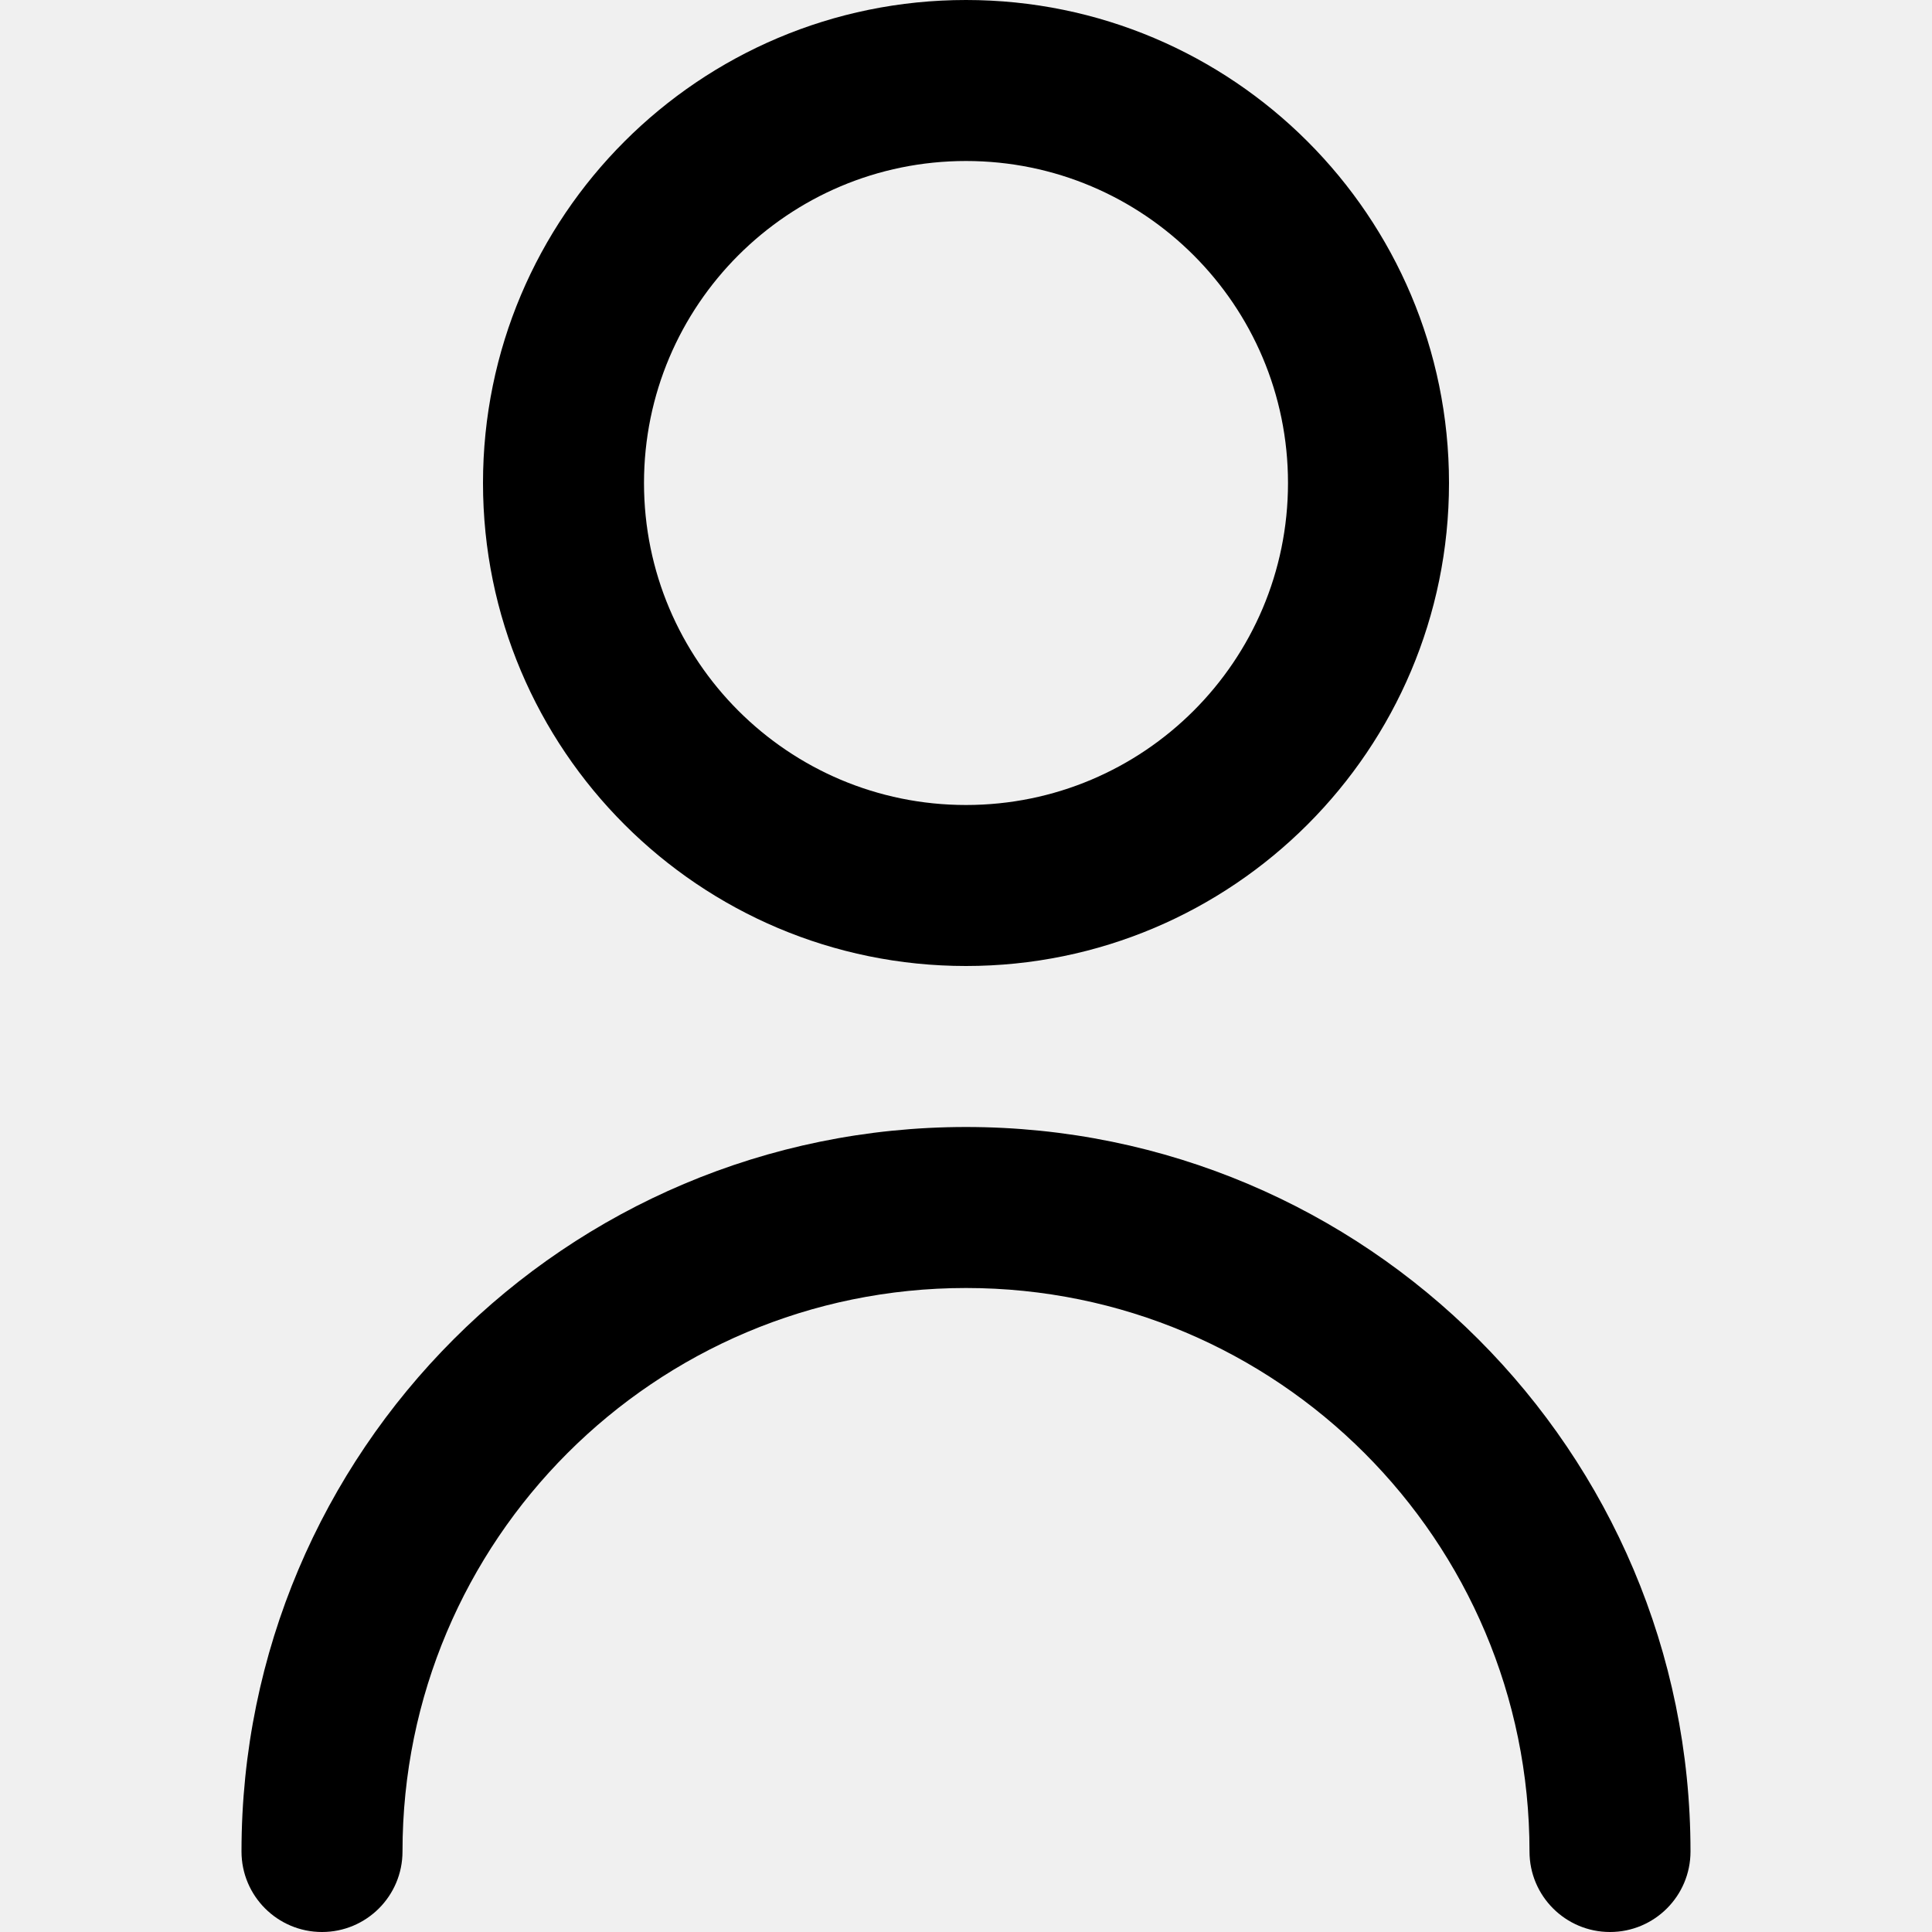
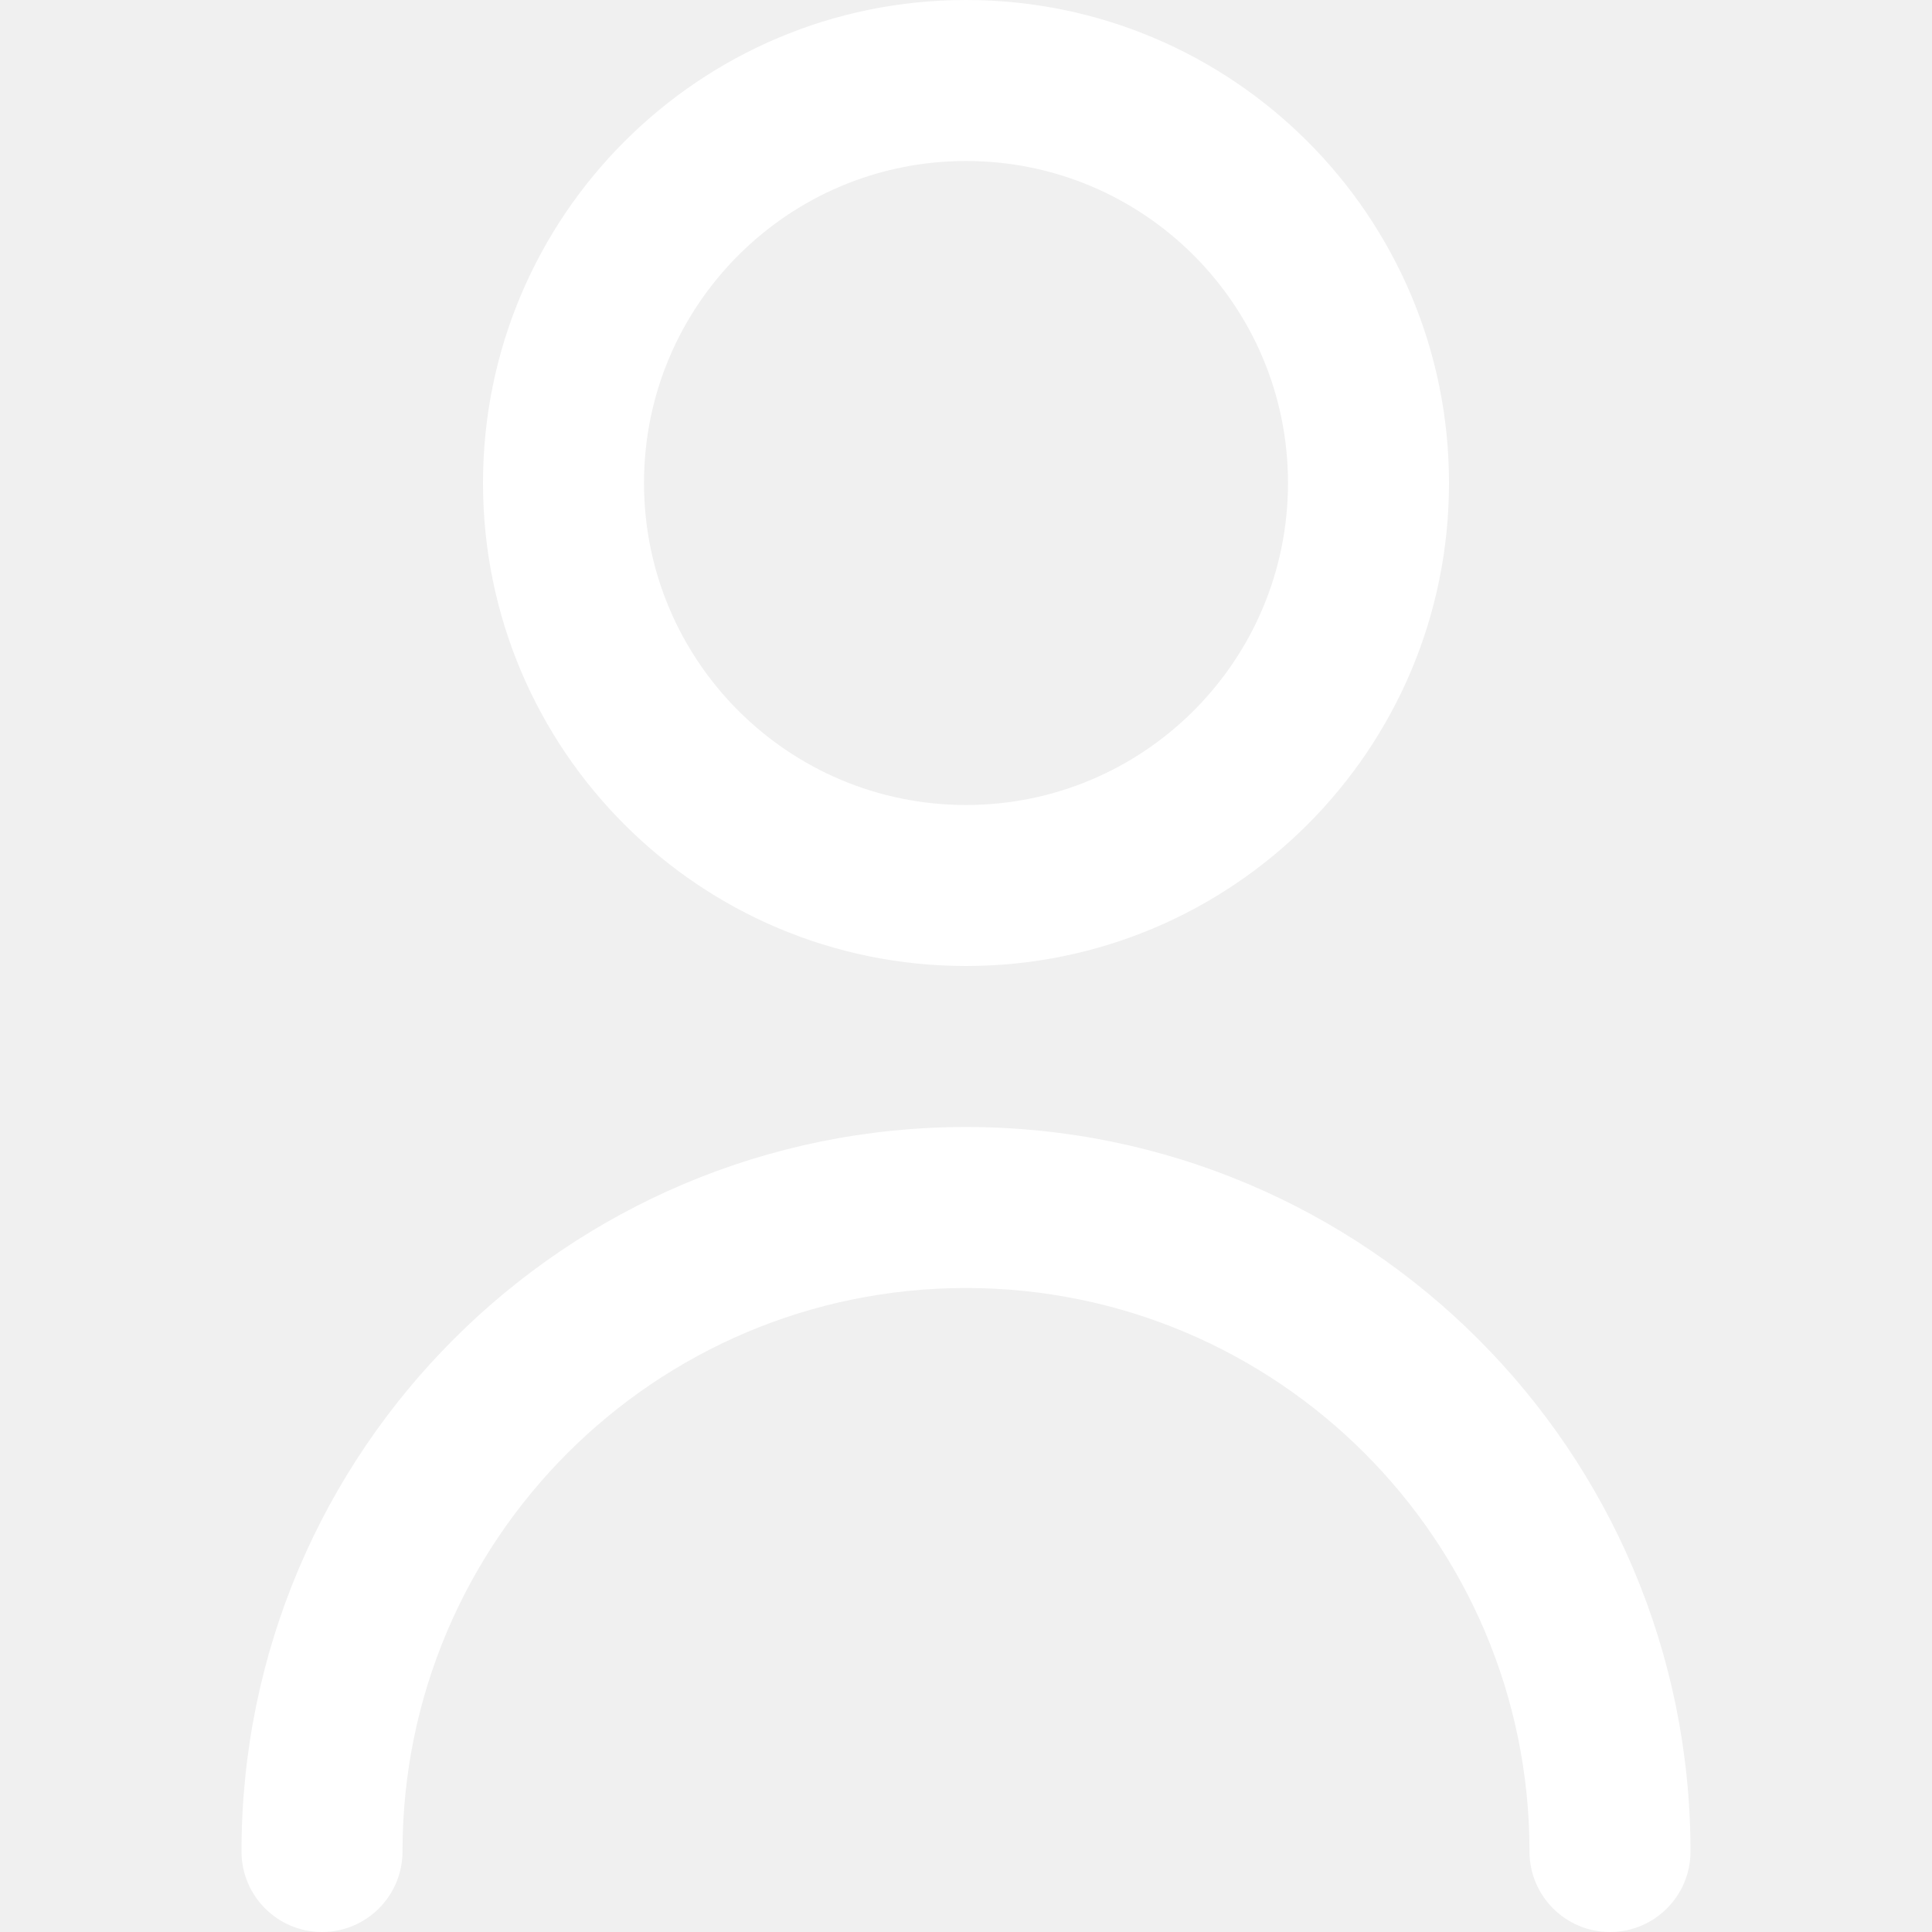
- <svg xmlns="http://www.w3.org/2000/svg" viewBox="0 0 24 24">
+ <svg xmlns="http://www.w3.org/2000/svg" viewBox="0 0 24 24" style="width: 24px;height: 24px;fill: #fff;">
  <defs />
  <path d="M12 12a6 6 0 10-6-6 6 6 0 006 6zm0-10a4 4 0 11-4 4 4 4 0 014-4zM12 14a9 9 0 00-9 9 1 1 0 002 0 7 7 0 0114 0 1 1 0 002 0 9 9 0 00-9-9z" />
</svg>
